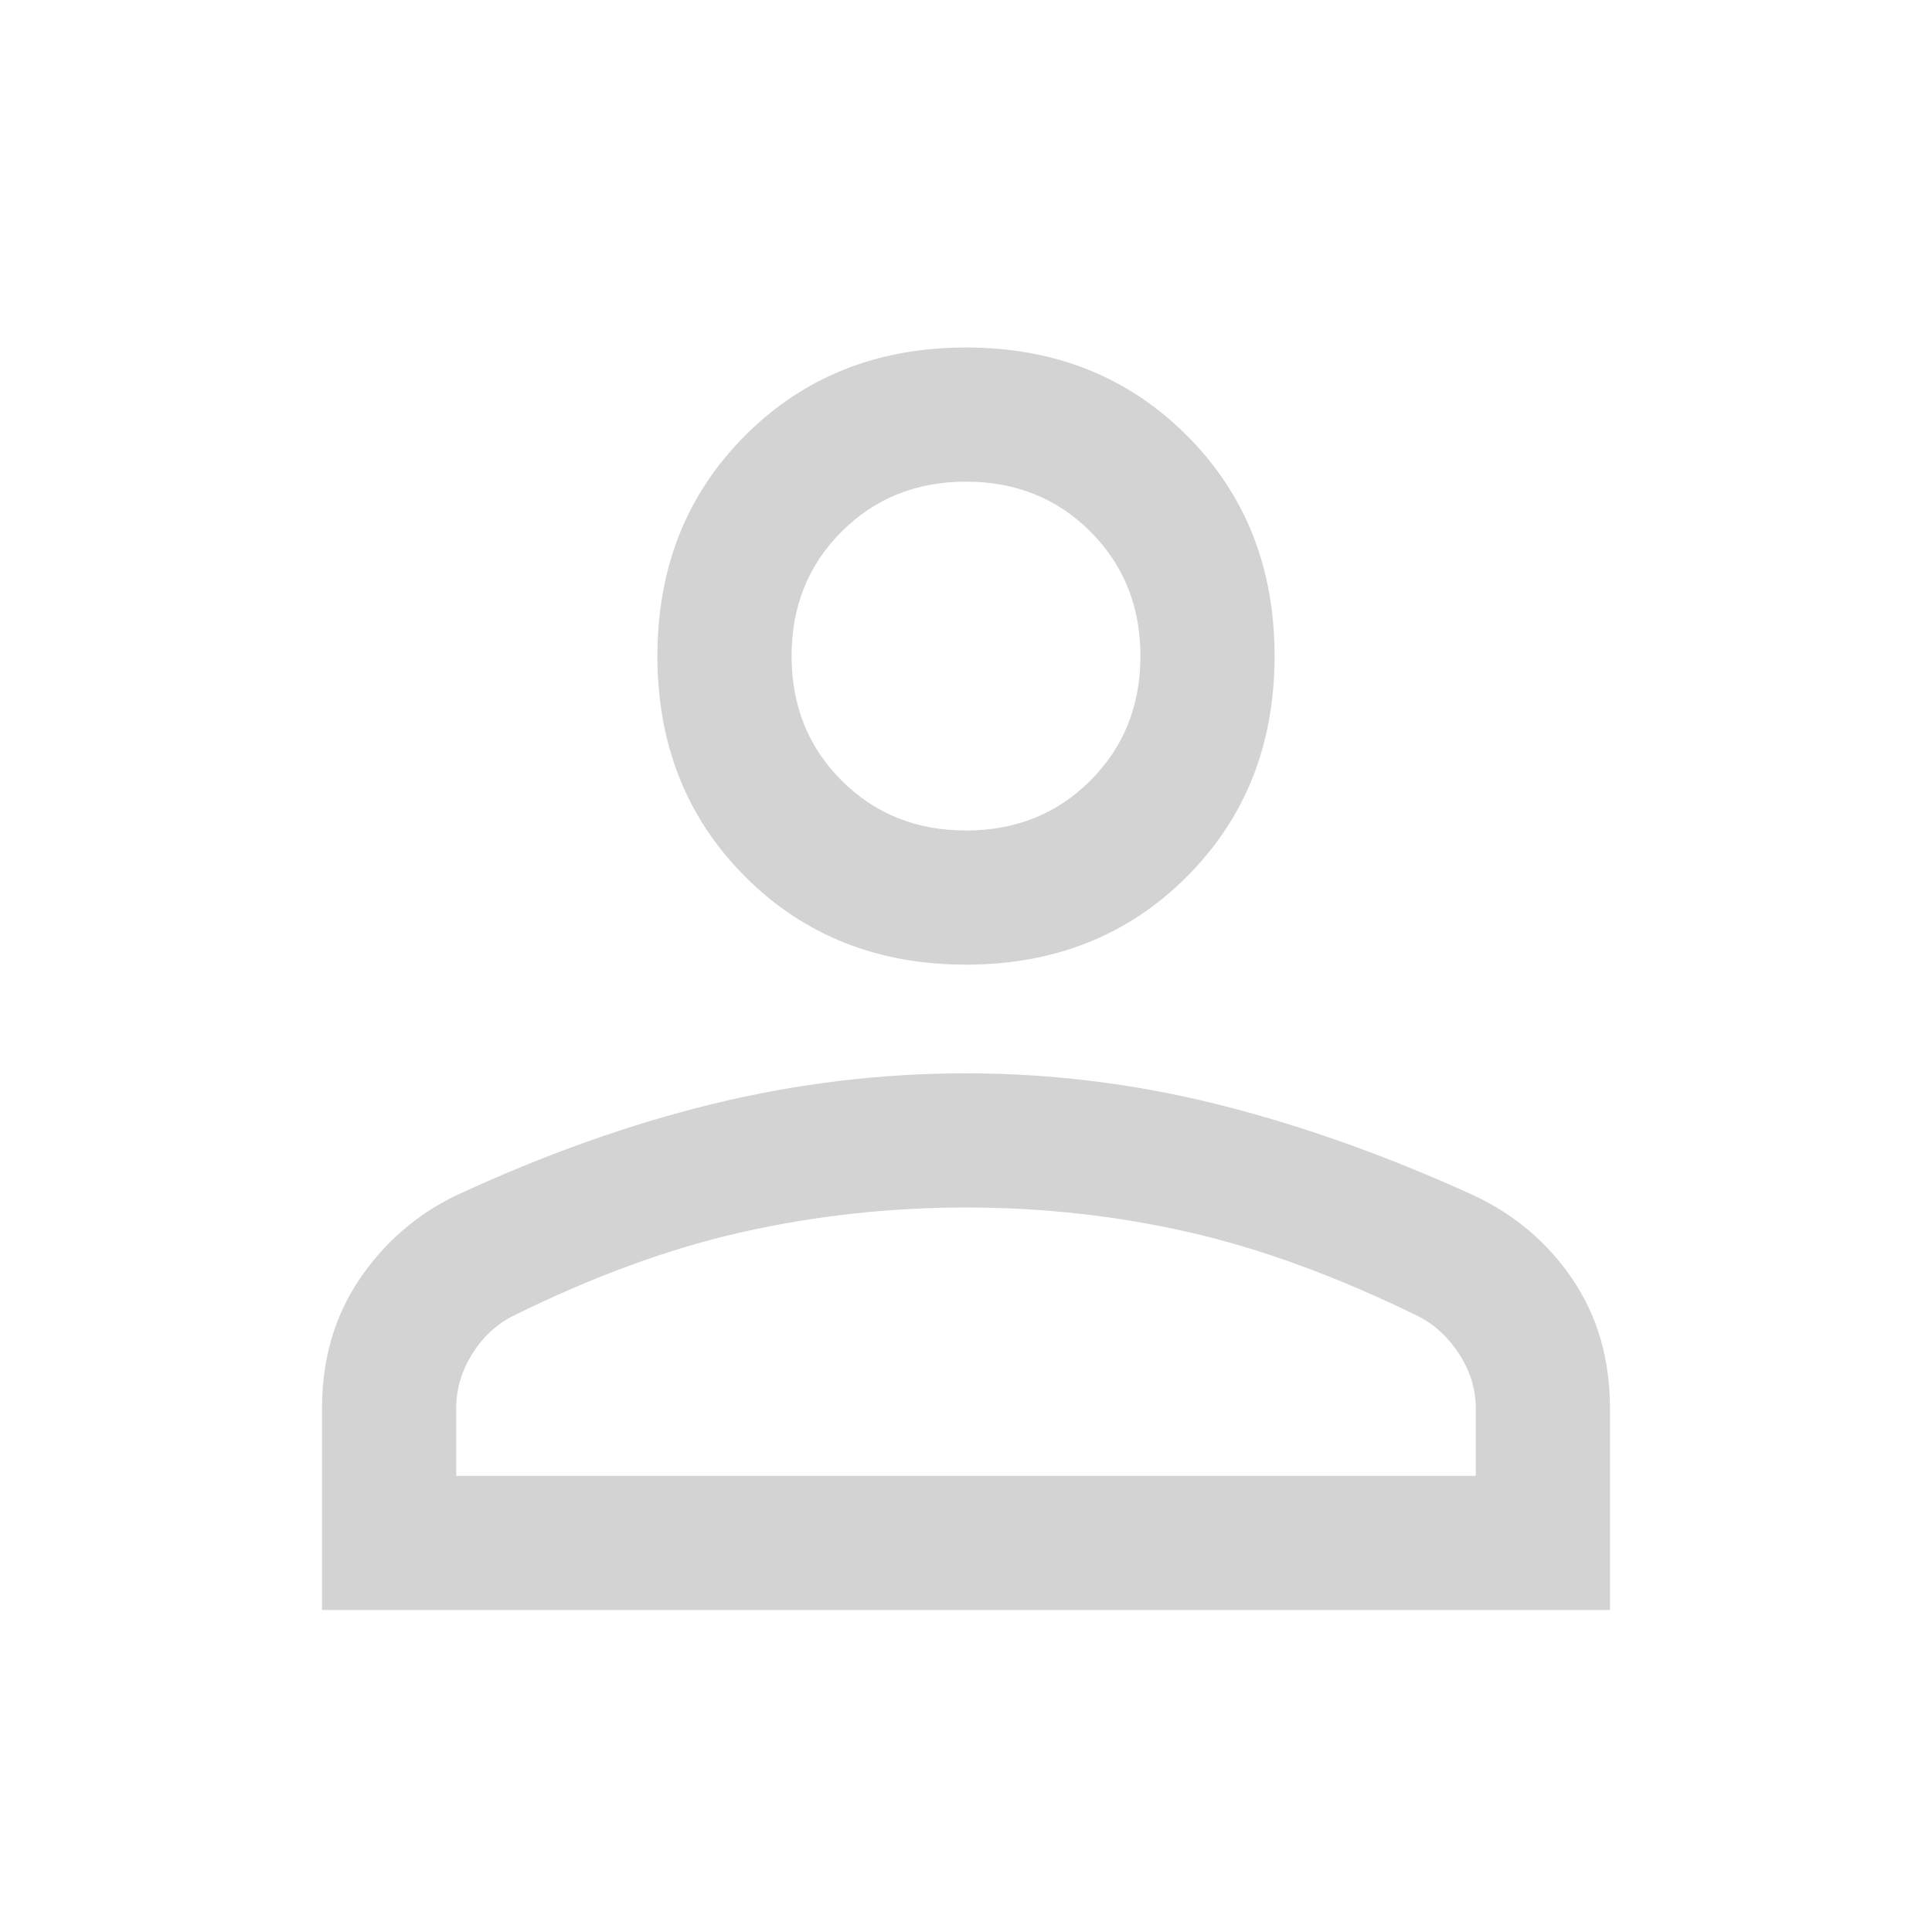
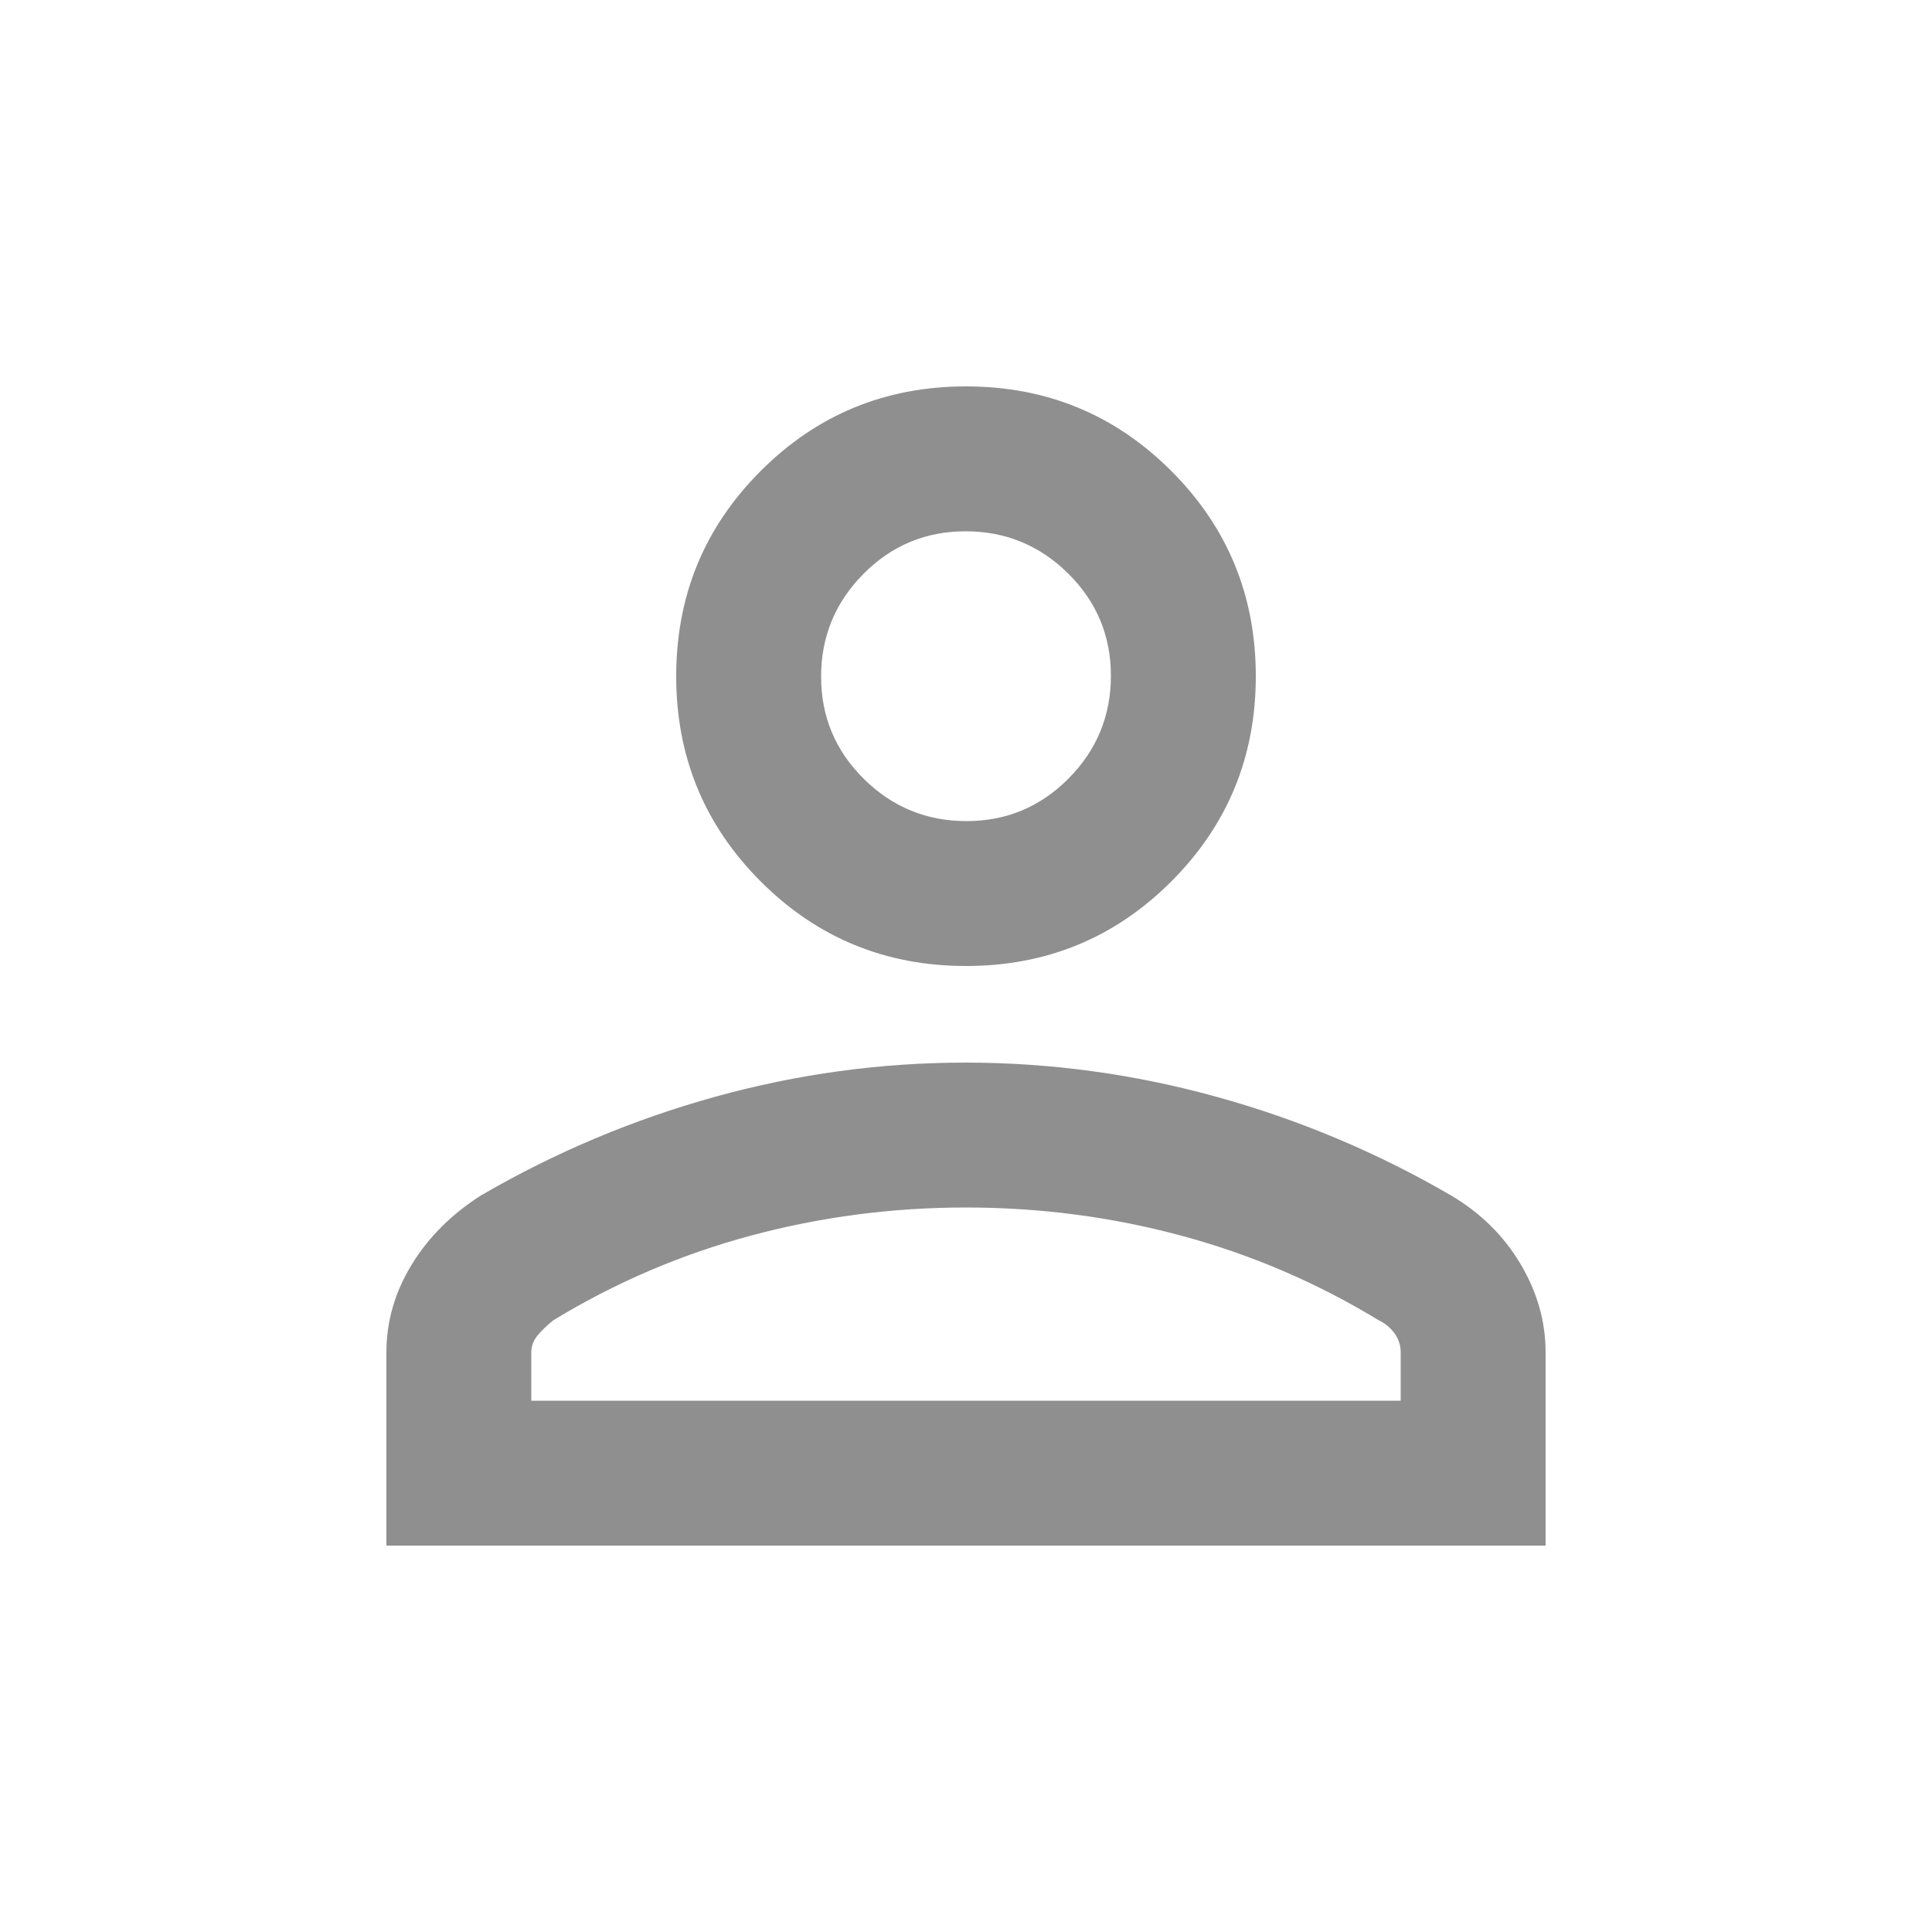
- <svg xmlns="http://www.w3.org/2000/svg" height="40px" viewBox="0 -960 960 960" width="40px" fill="#d3d3d3">
-   <path d="M480-480.67q-66 0-109.67-43.66Q326.67-568 326.67-634t43.66-109.67Q414-787.33 480-787.33t109.67 43.66Q633.33-700 633.33-634t-43.66 109.67Q546-480.67 480-480.67ZM160-160v-100q0-36.67 18.5-64.17T226.67-366q65.33-30.33 127.66-45.5 62.34-15.17 125.67-15.17t125.33 15.5q62 15.5 127.28 45.3 30.54 14.42 48.96 41.81Q800-296.67 800-260v100H160Zm66.67-66.67h506.66V-260q0-14.33-8.16-27-8.17-12.67-20.5-19-60.67-29.67-114.34-41.83Q536.67-360 480-360t-111 12.17Q314.67-335.67 254.67-306q-12.34 6.33-20.17 19-7.83 12.67-7.83 27v33.33ZM480-547.33q37 0 61.83-24.84Q566.67-597 566.67-634t-24.84-61.83Q517-720.67 480-720.67t-61.83 24.84Q393.33-671 393.33-634t24.84 61.83Q443-547.33 480-547.33Zm0-86.67Zm0 407.33Z" />
+ <svg xmlns="http://www.w3.org/2000/svg" height="20px" viewBox="0 -960 960 960" width="20px" fill="#8f8f8f">
+   <path d="M480-480q-60 0-102-42t-42-102q0-60 42-102t102-42q60 0 102 42t42 102q0 60-42 102t-102 42ZM192-192v-96q0-23 12.5-43.5T239-366q55-32 116.29-49 61.29-17 124.5-17t124.71 17Q666-398 721-366q22 13 34.5 34t12.5 44v96H192Zm72-72h432v-24q0-5.18-3.03-9.41-3.02-4.24-7.97-6.59-46-28-98-42t-107-14q-55 0-107 14t-98 42q-5 4-8 7.72-3 3.73-3 8.28v24Zm216.21-288Q510-552 531-573.21t21-51Q552-654 530.79-675t-51-21Q450-696 429-674.79t-21 51Q408-594 429.21-573t51 21Zm-.21-72Zm0 360Z" />
</svg>
